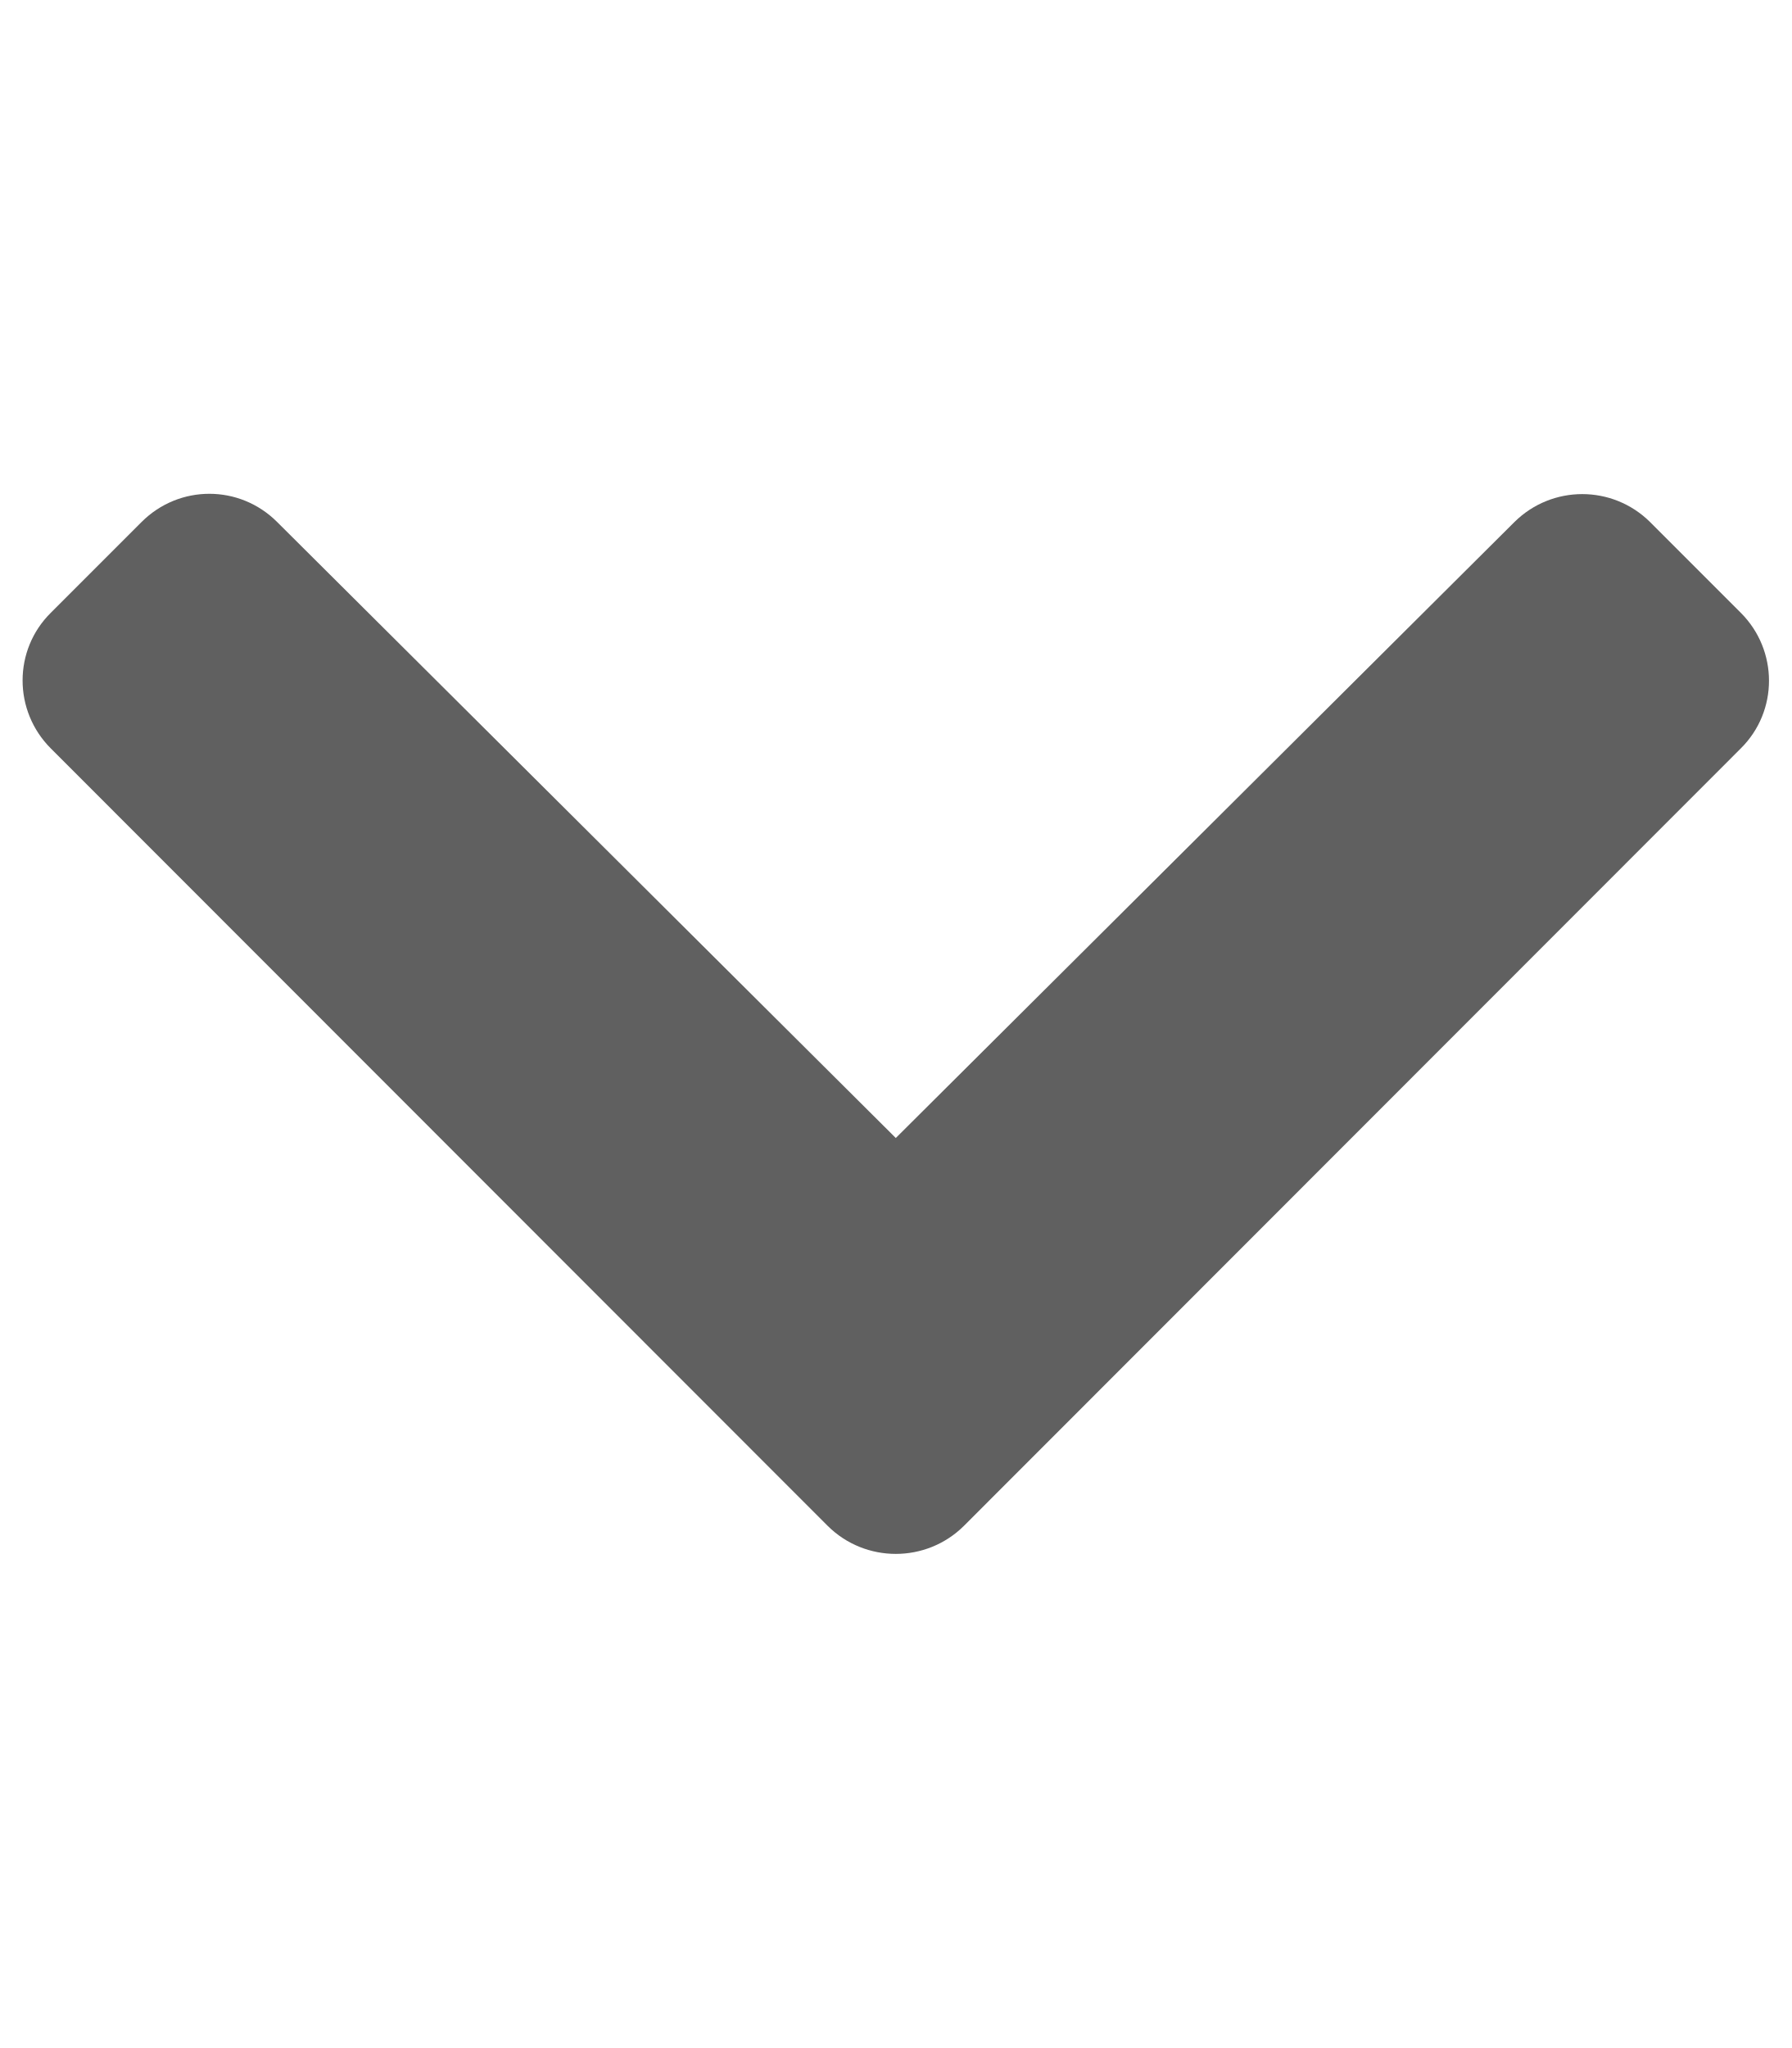
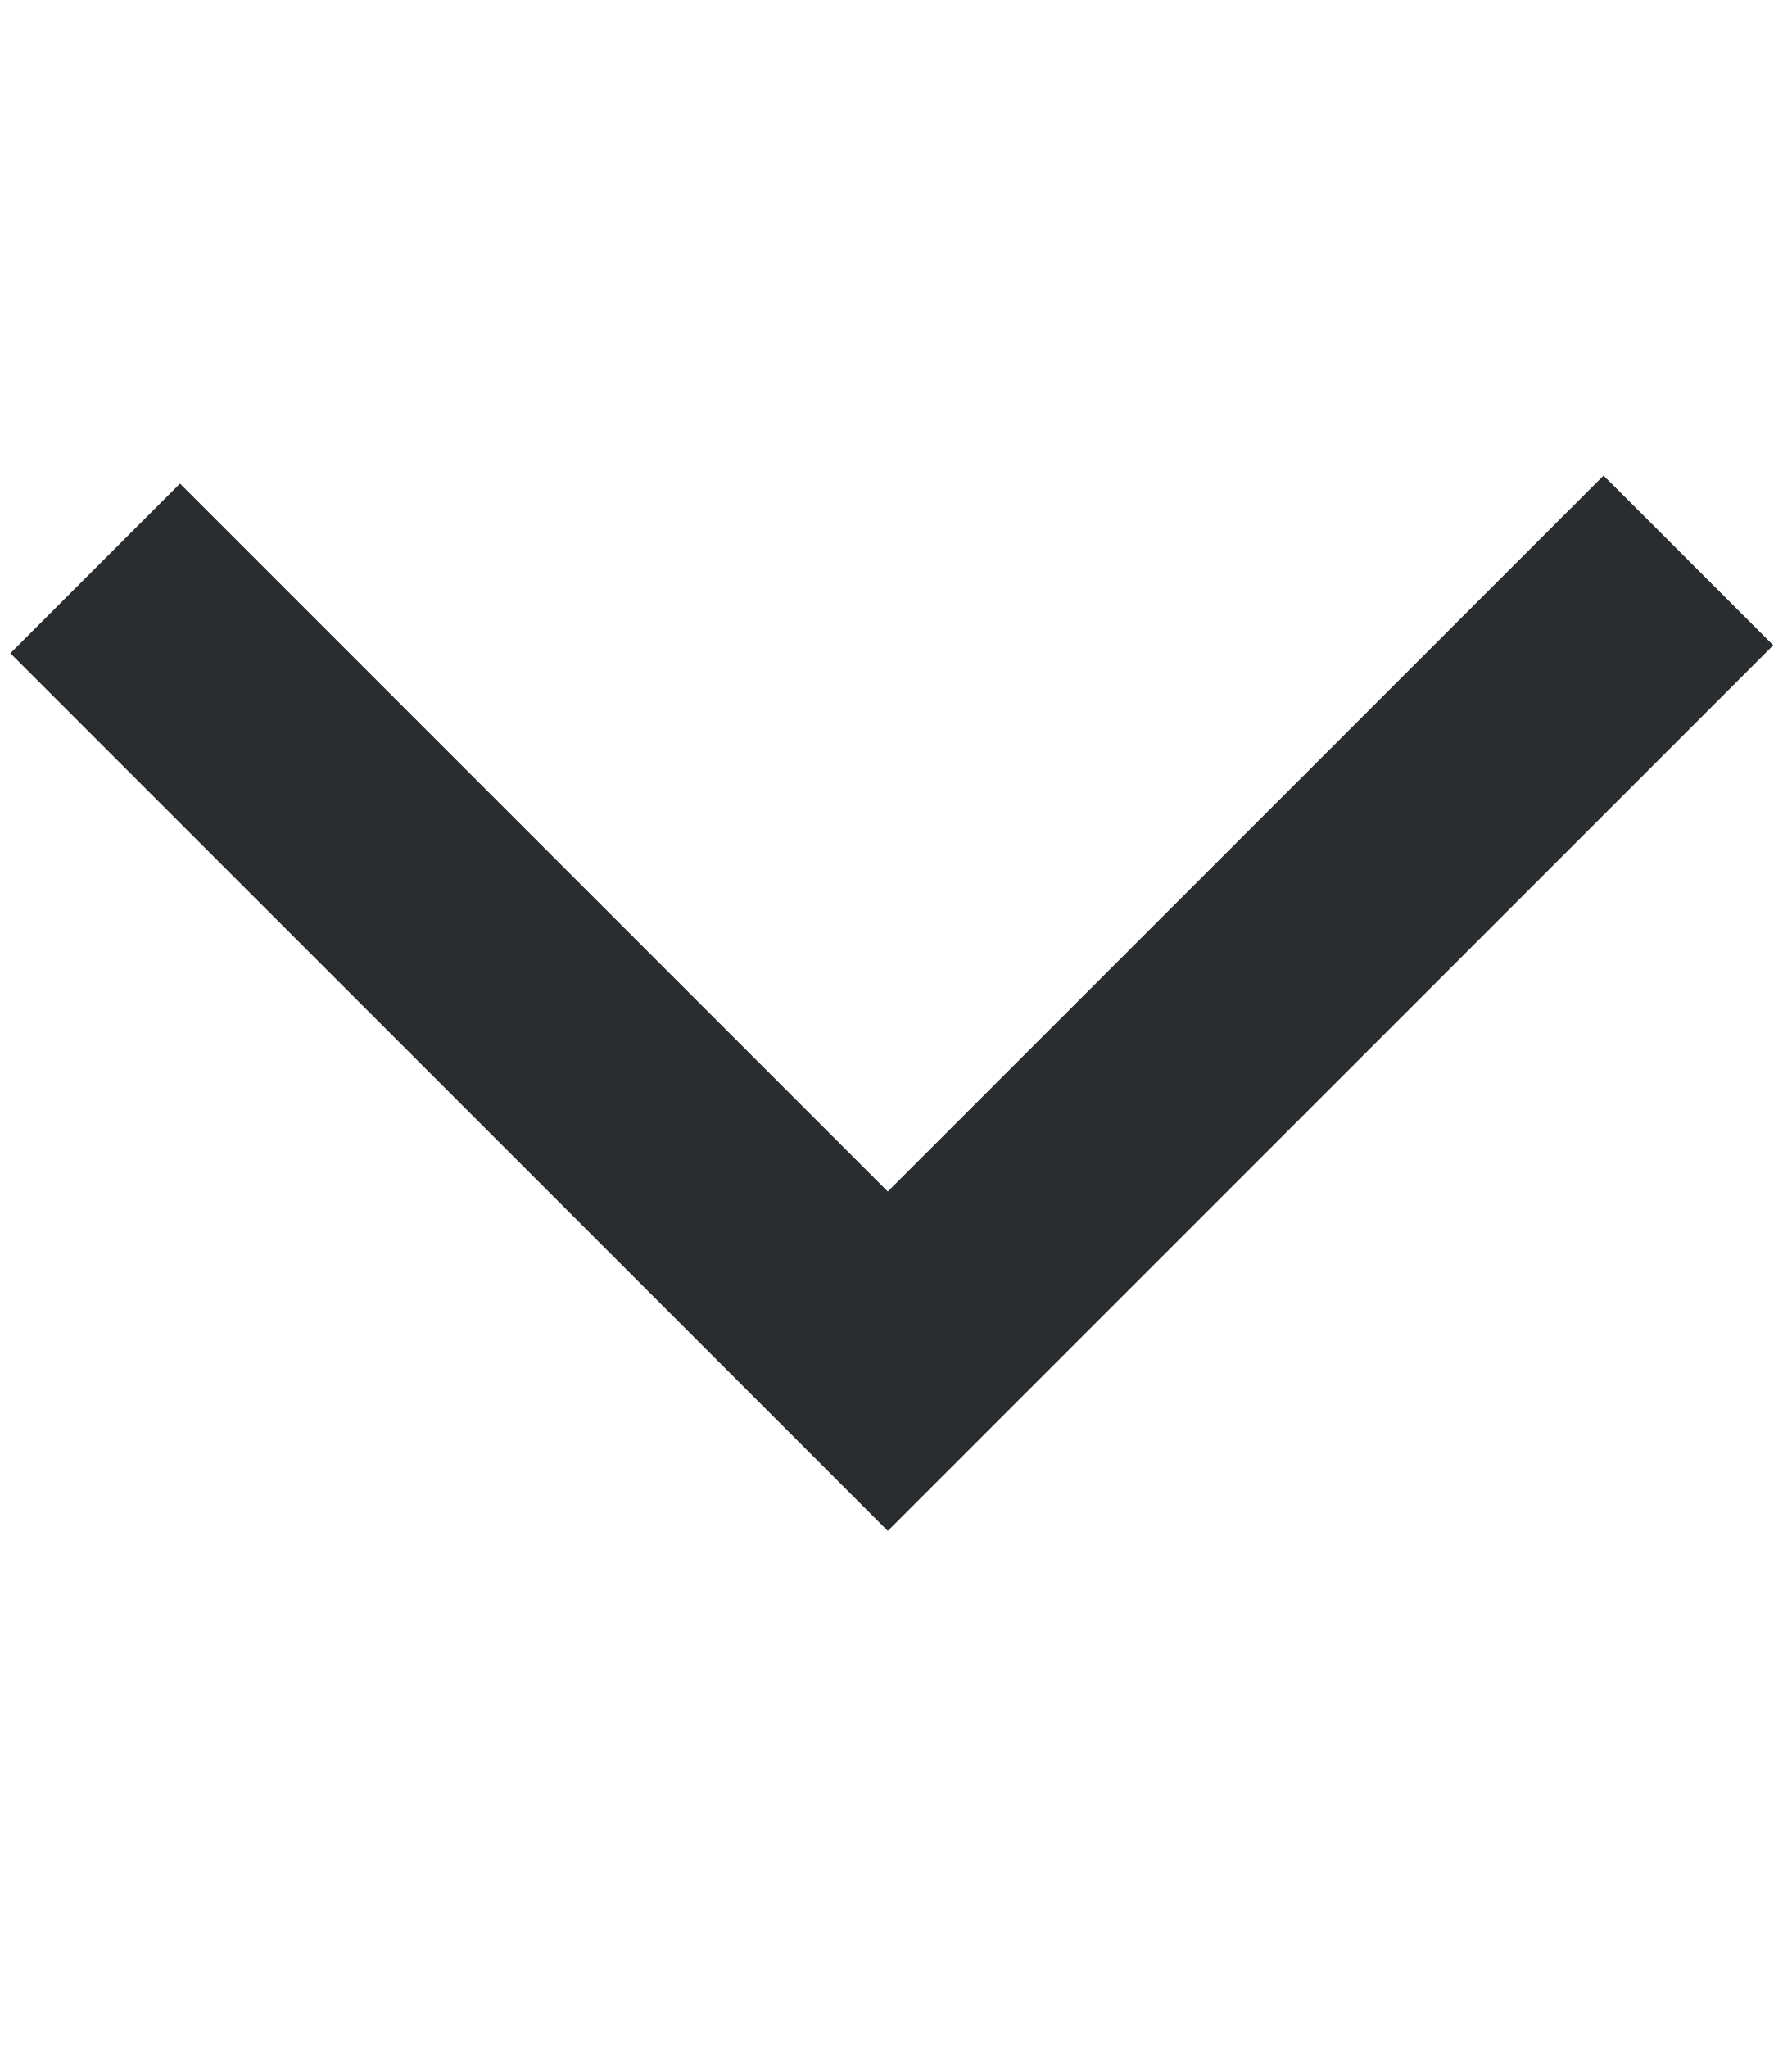
<svg xmlns="http://www.w3.org/2000/svg" version="1.1" id="Livello_1" focusable="false" x="0px" y="0px" viewBox="0 0 448 512" style="enable-background:new 0 0 448 512;" xml:space="preserve">
  <style type="text/css">
- 	.st0{fill:#606060;}
+ 	.st0{fill:none;stroke:#2A2D30;stroke-width:60;stroke-miterlimit:10;}
</style>
-   <path class="st0" d="M207,381.5L12.7,187.1c-9.4-9.4-9.4-24.6,0-33.9l22.7-22.7c9.4-9.4,24.5-9.4,33.9,0l154.7,154l154.7-154  c9.4-9.3,24.5-9.3,33.9,0l22.7,22.7c9.4,9.4,9.4,24.6,0,33.9L241,381.5C231.6,390.8,216.4,390.8,207,381.5L207,381.5z" />
+   <polyline class="st0" points="23.8,142.1 222,340.3 422.2,140.1 " />
</svg>
